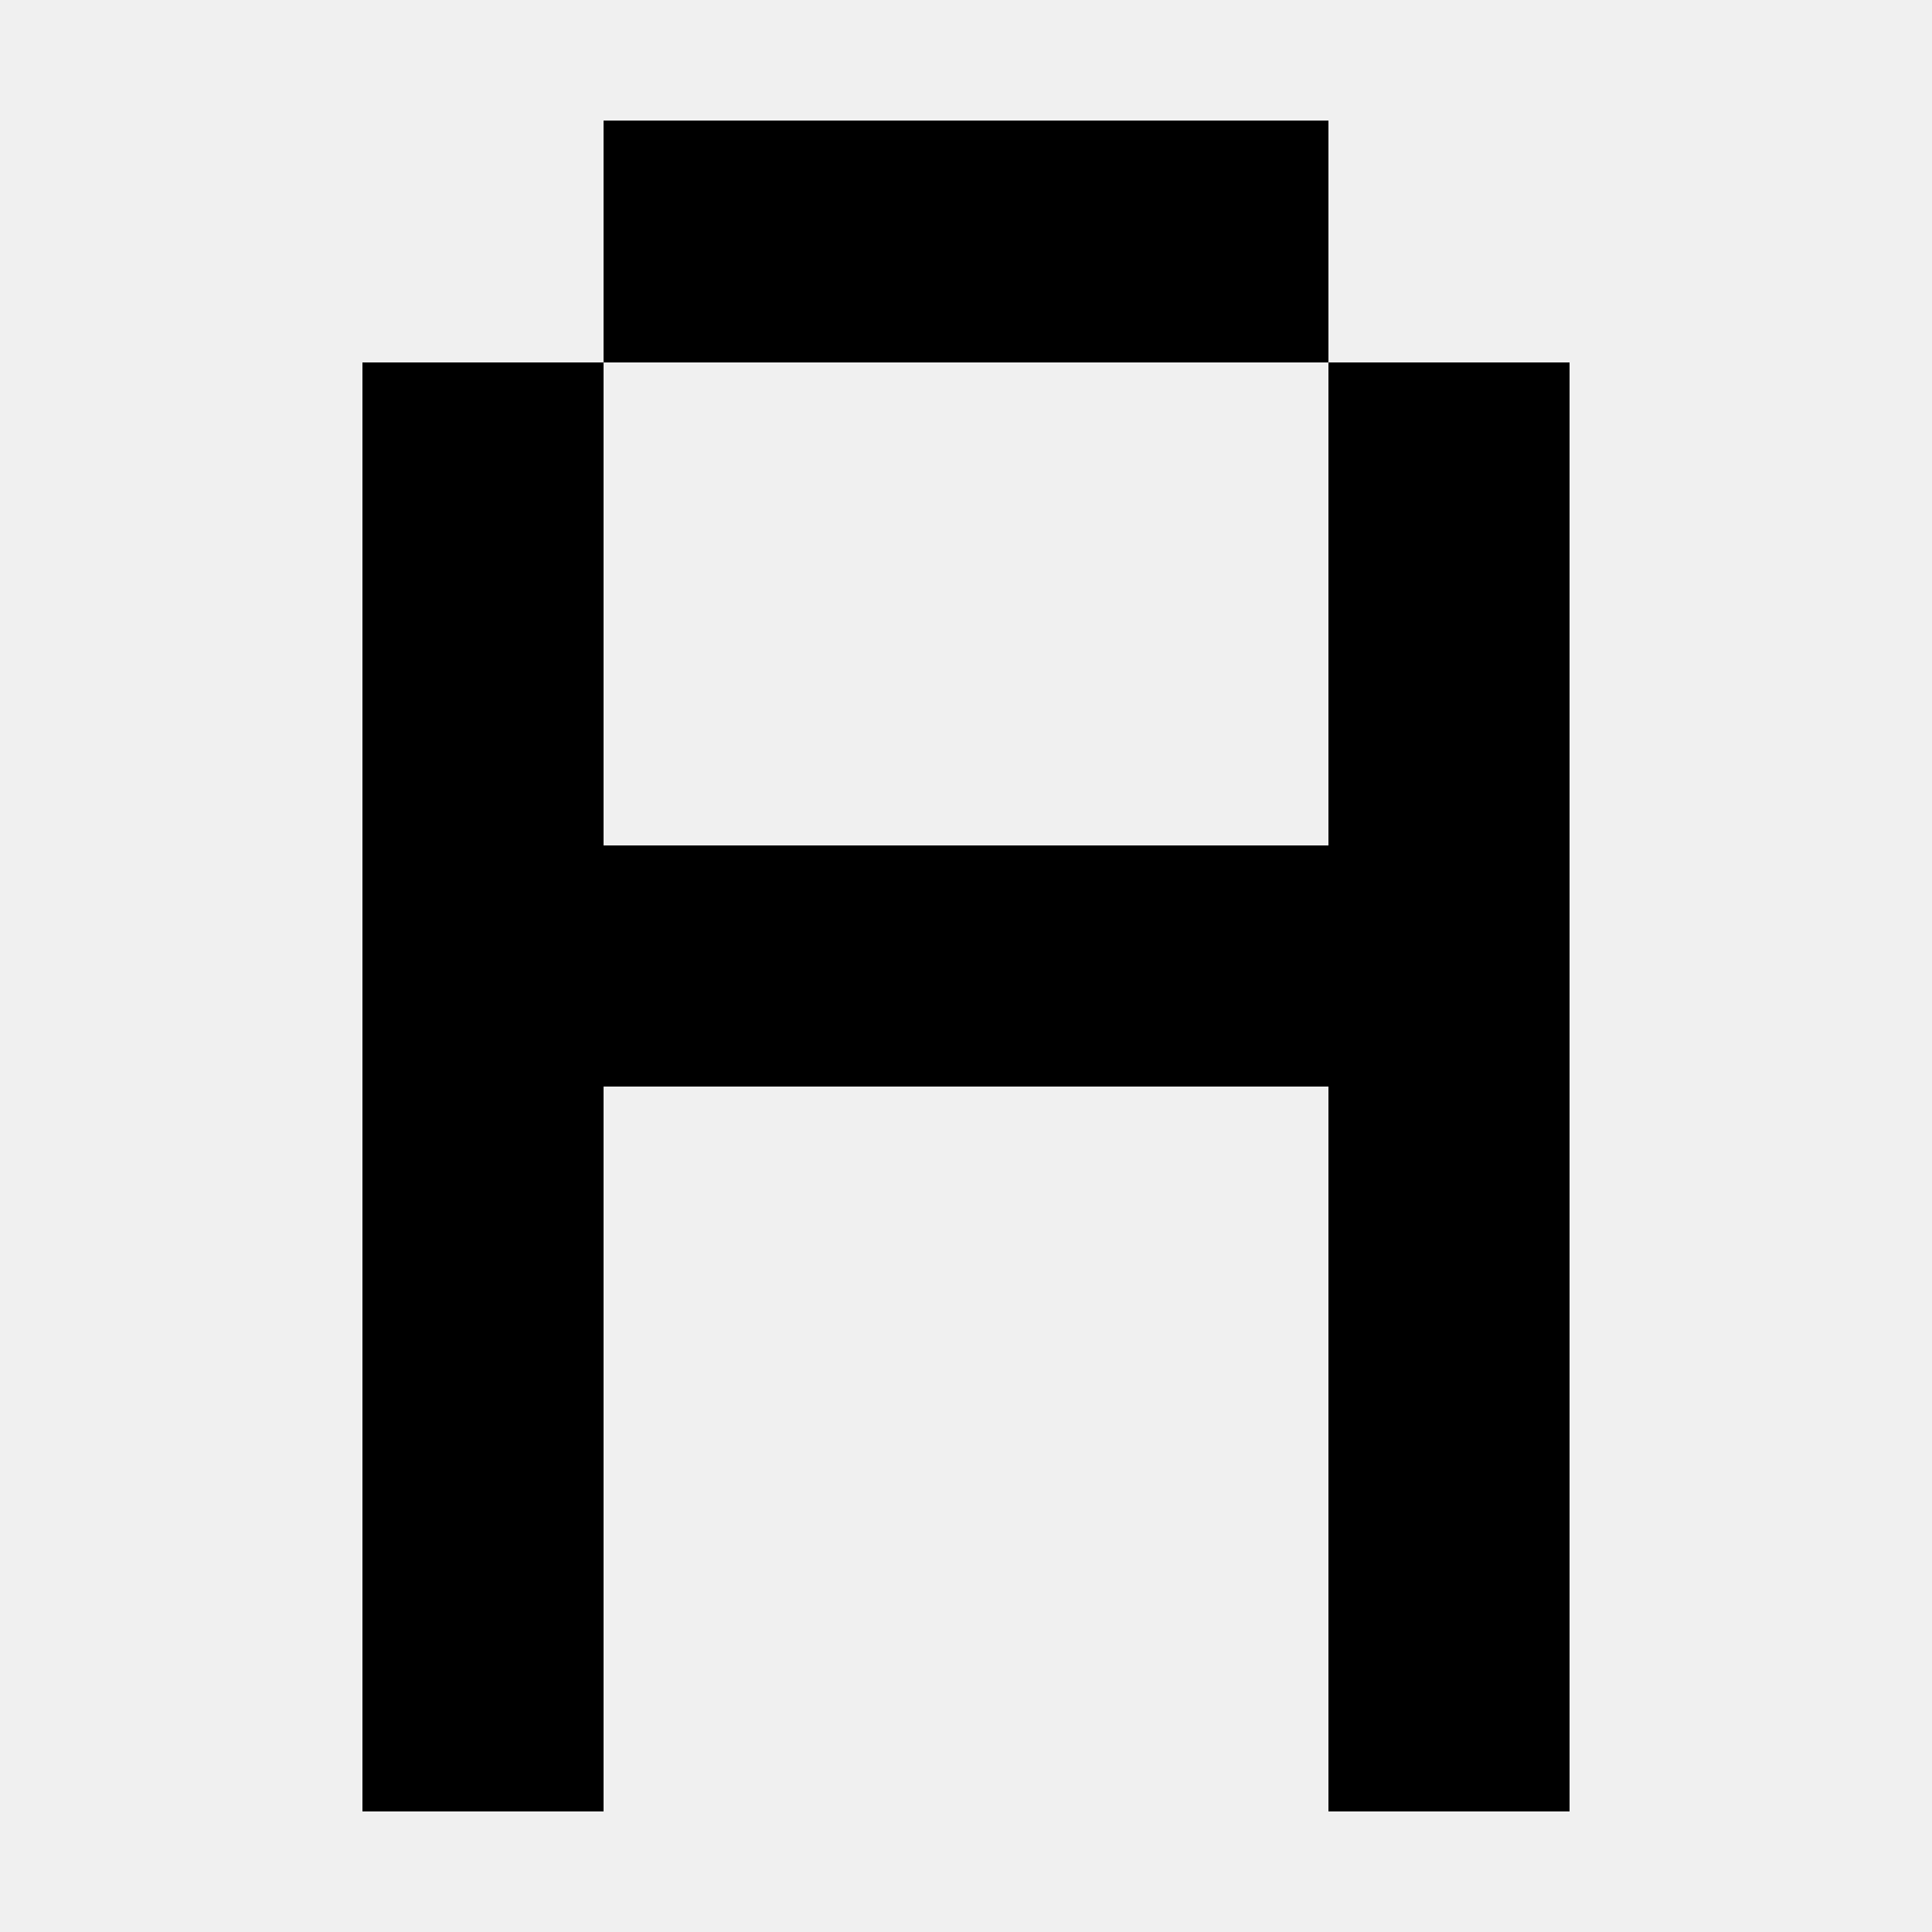
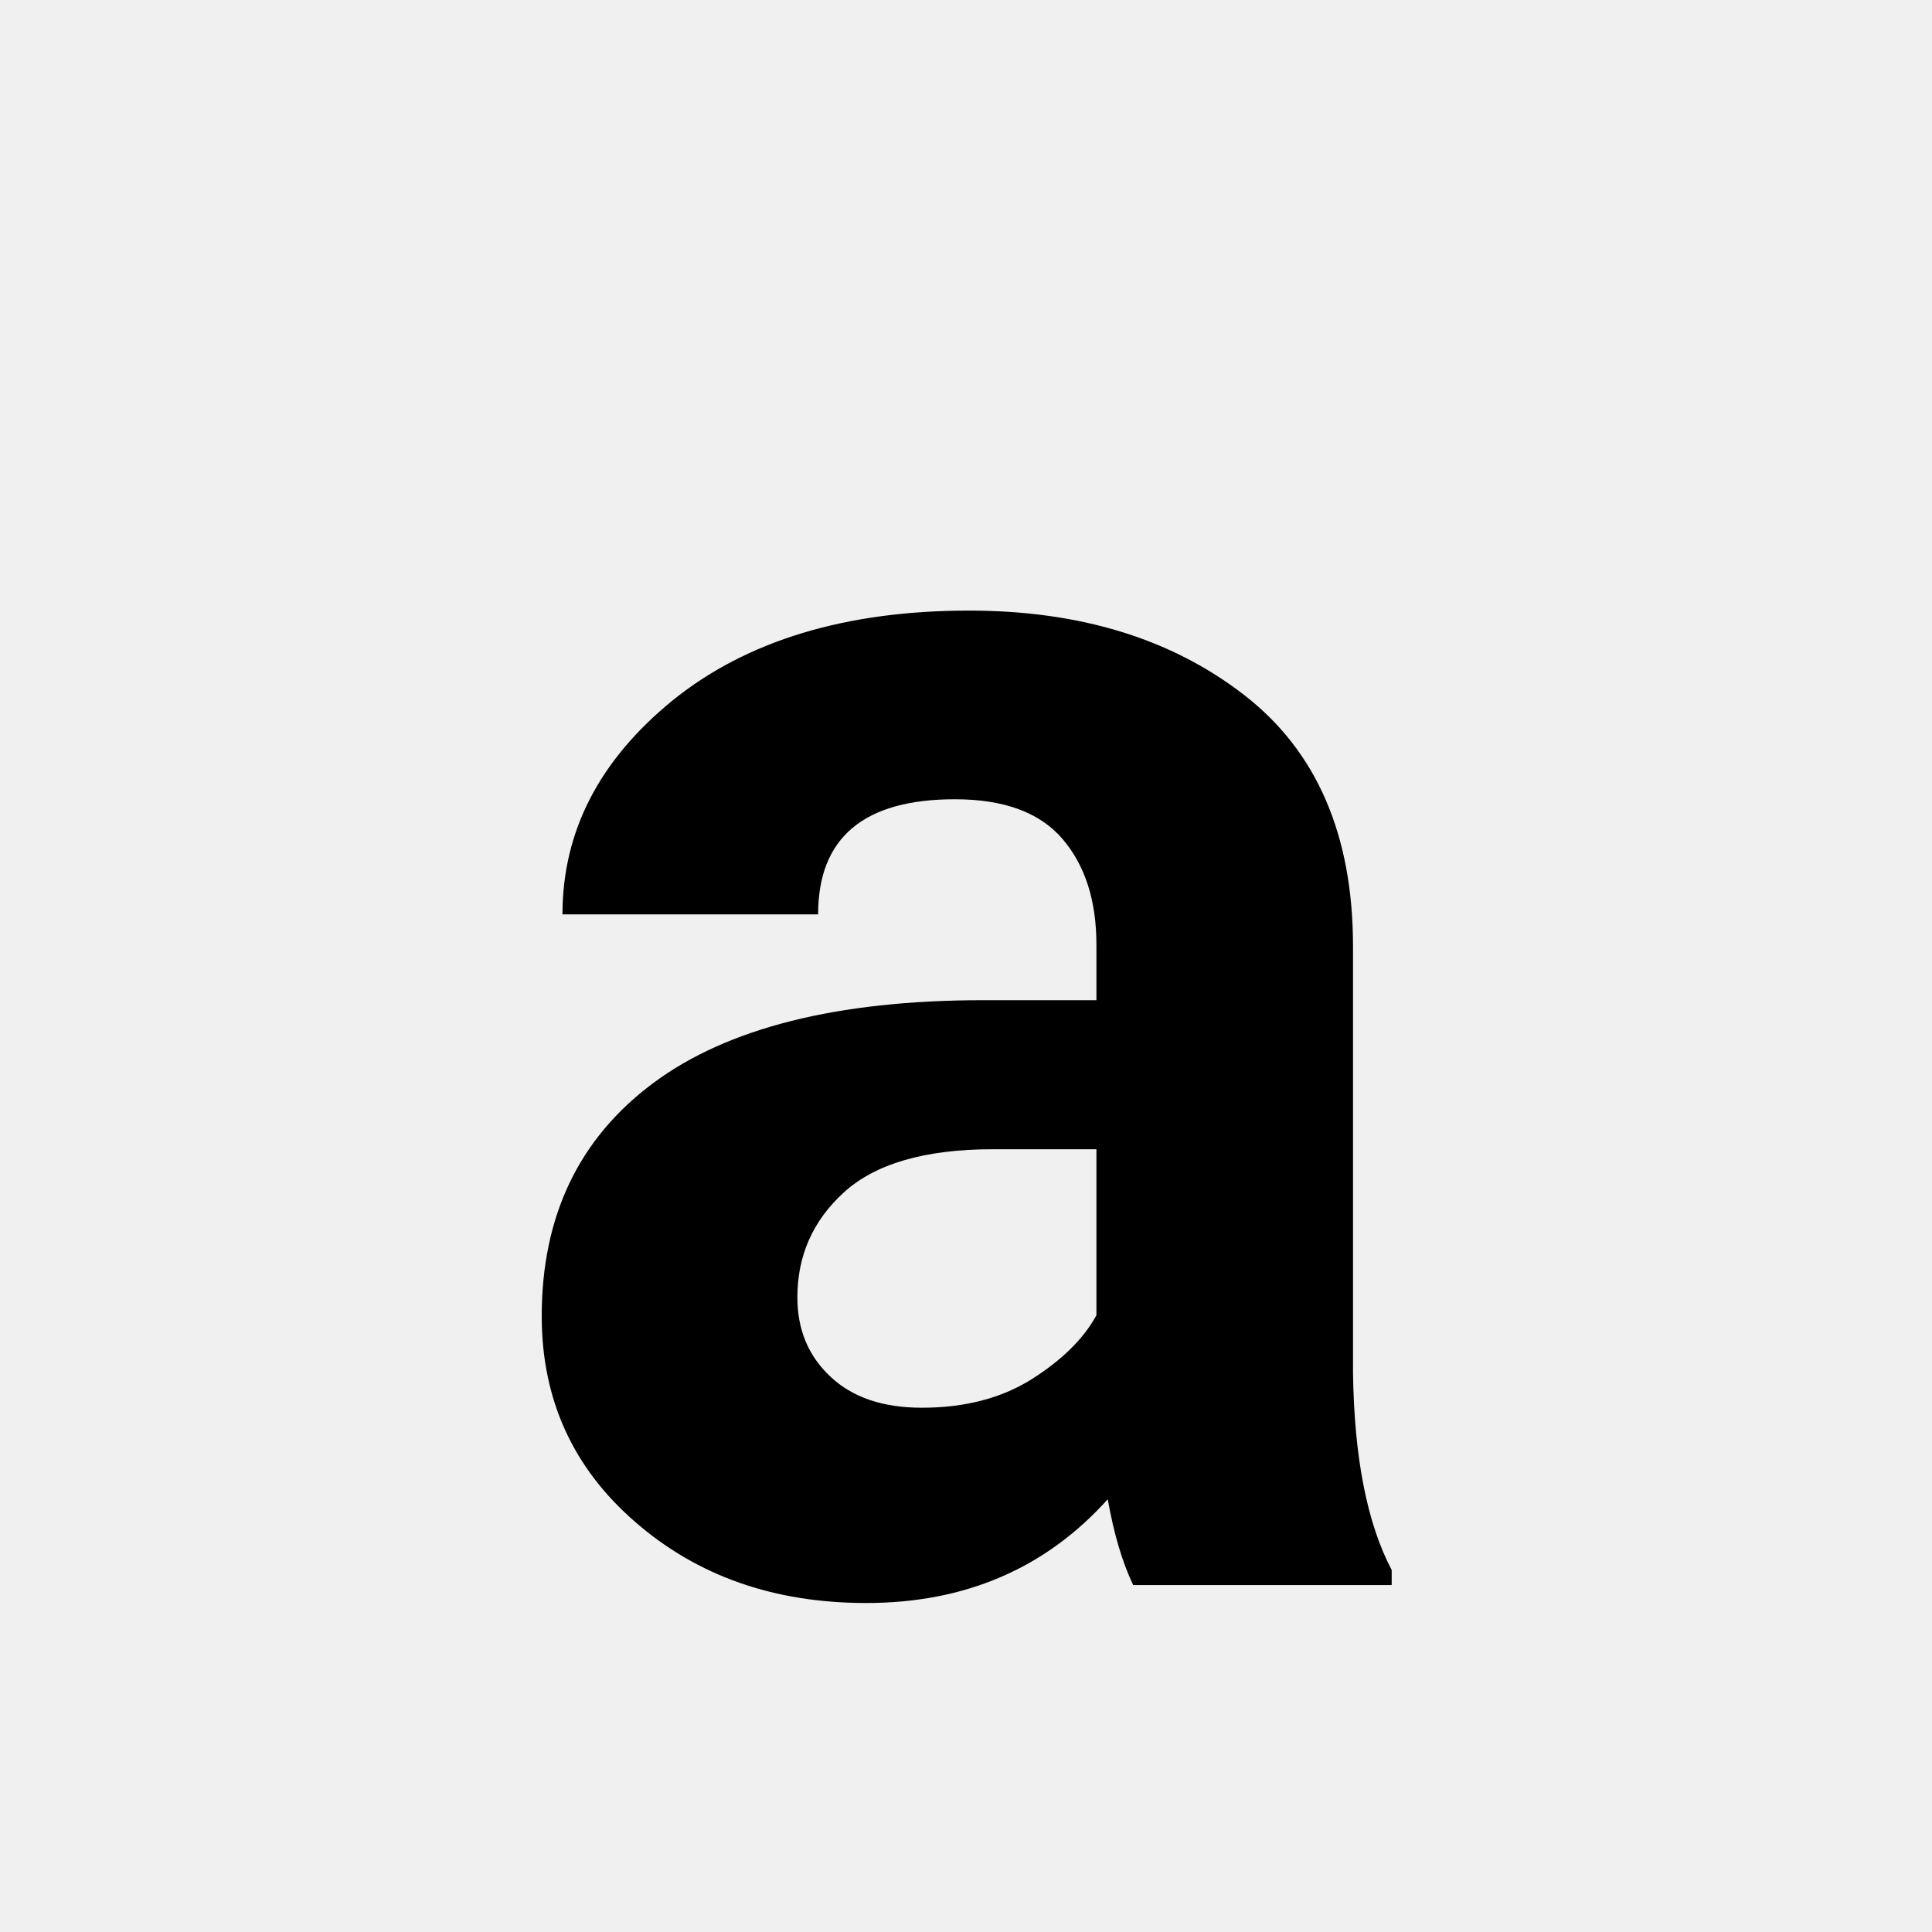
- <svg xmlns="http://www.w3.org/2000/svg" viewBox="0 0 32 32" fill="none" shape-rendering="crispEdges">
-   <g fill="#000000">
-     <rect x="10" y="2" width="4" height="4" />
-     <rect x="14" y="2" width="4" height="4" />
-     <rect x="18" y="2" width="4" height="4" />
-     <rect x="6" y="6" width="4" height="4" />
-     <rect x="22" y="6" width="4" height="4" />
-     <rect x="6" y="10" width="4" height="4" />
-     <rect x="22" y="10" width="4" height="4" />
-     <rect x="6" y="14" width="4" height="4" />
-     <rect x="10" y="14" width="4" height="4" />
-     <rect x="14" y="14" width="4" height="4" />
-     <rect x="18" y="14" width="4" height="4" />
-     <rect x="22" y="14" width="4" height="4" />
-     <rect x="6" y="18" width="4" height="4" />
-     <rect x="22" y="18" width="4" height="4" />
-     <rect x="6" y="22" width="4" height="4" />
-     <rect x="22" y="22" width="4" height="4" />
-     <rect x="6" y="26" width="4" height="4" />
-     <rect x="22" y="26" width="4" height="4" />
-   </g>
+ <svg xmlns="http://www.w3.org/2000/svg" viewBox="0 0 32 32">
+   <style>
+     text { fill: #000000; }
+     @media (prefers-color-scheme: dark) {
+       text { fill: #ffffff; }
+     }
+   </style>
+   <text x="16" y="16" text-anchor="middle" dominant-baseline="central" font-family="ui-sans-serif, system-ui, -apple-system, 'Segoe UI', Roboto, sans-serif" font-size="30" font-weight="700">a</text>
</svg>
